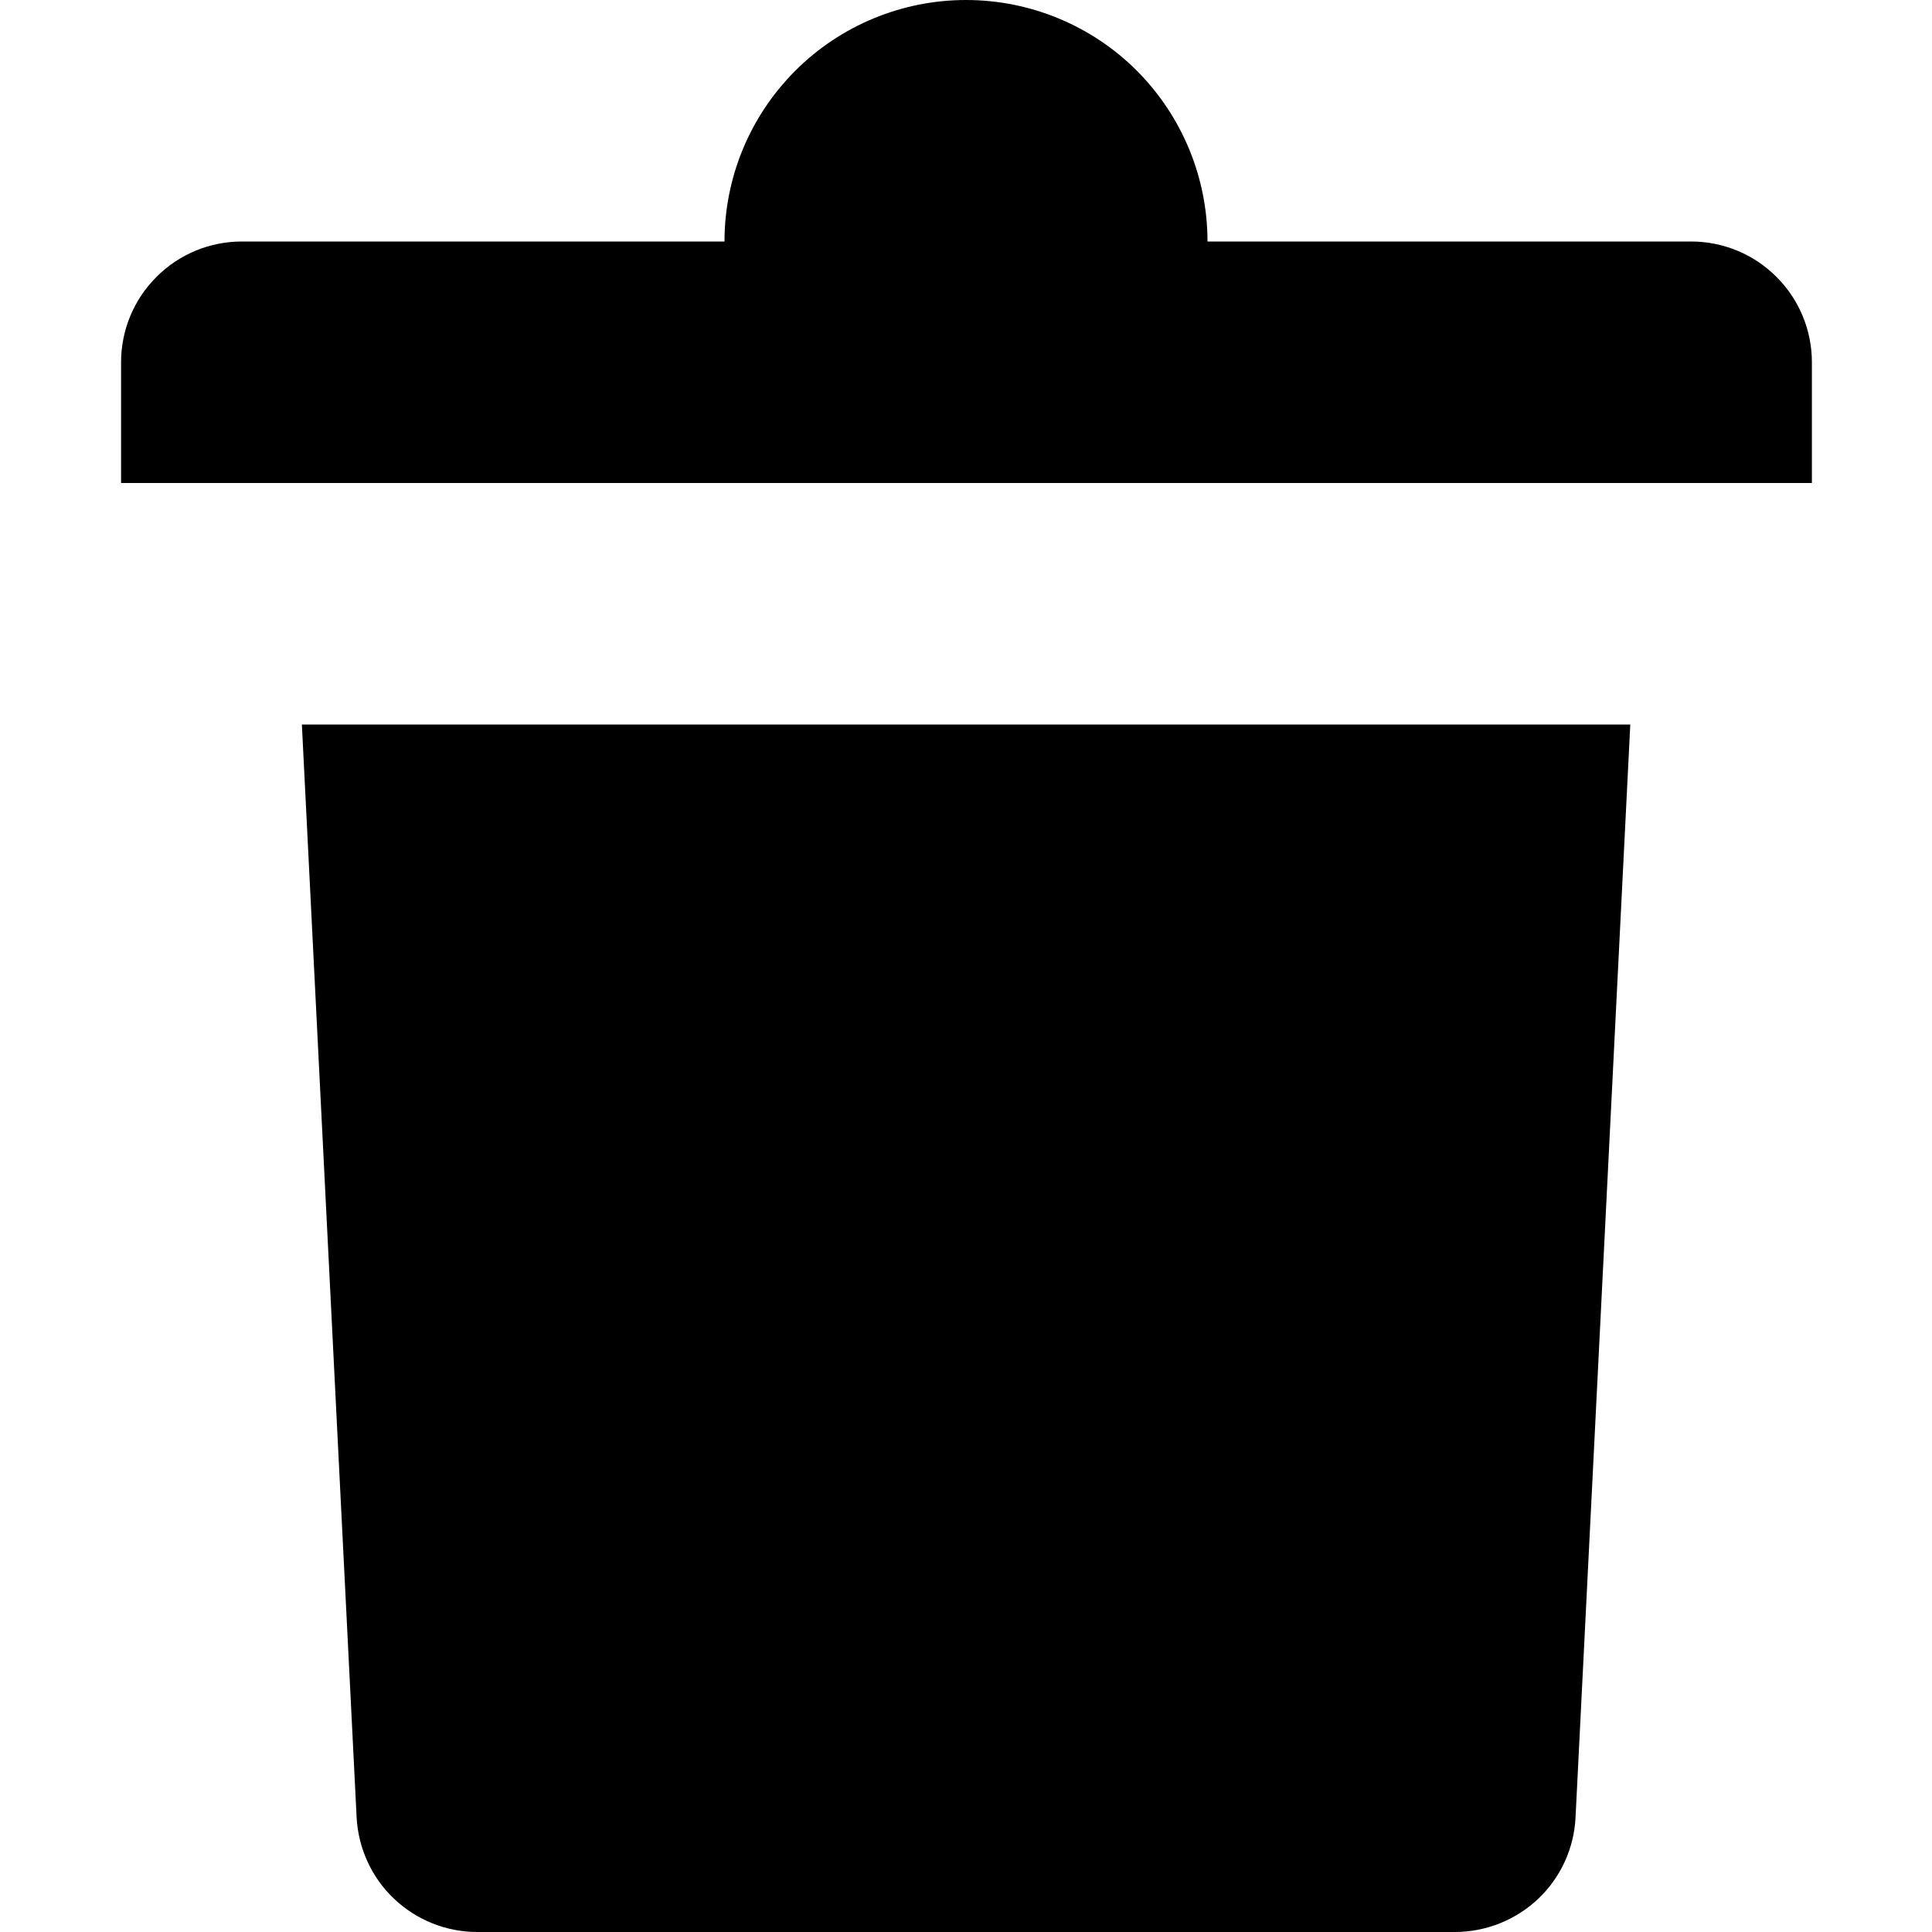
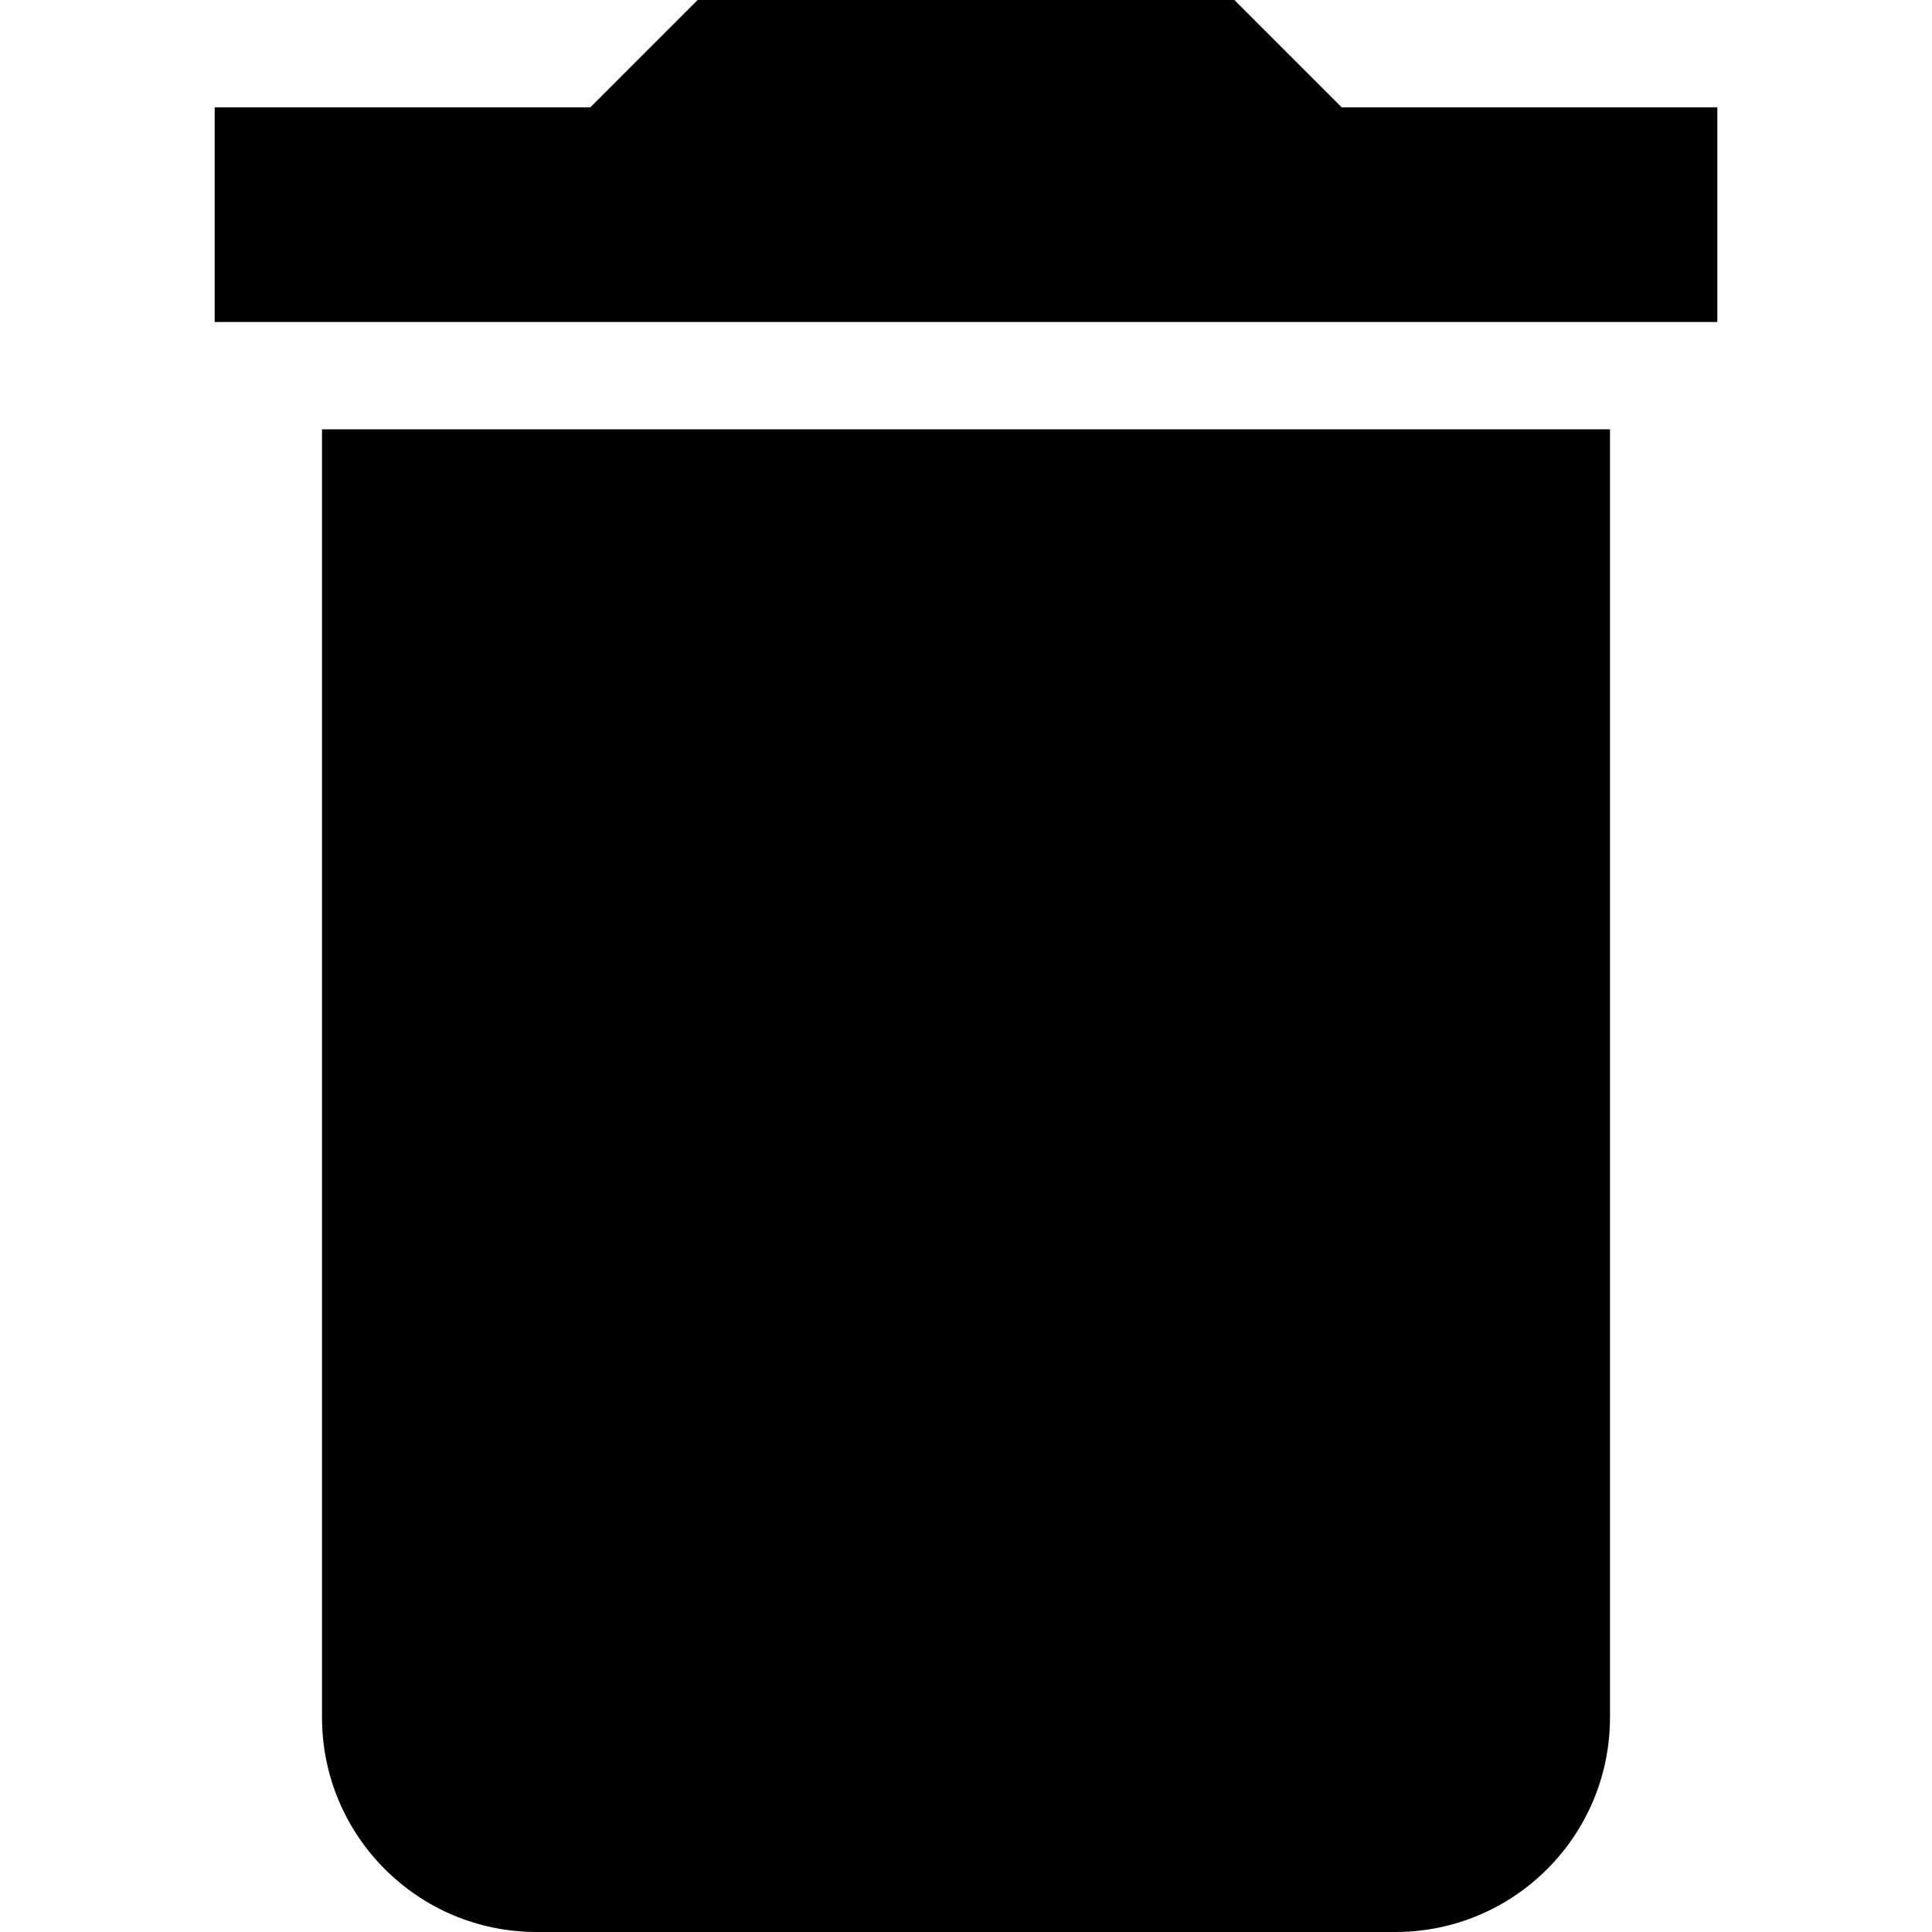
- <svg xmlns="http://www.w3.org/2000/svg" width="12" height="12" viewBox="0 0 12 12">
-   <path d="M0.752 3V2.25C0.752 2.051 0.831 1.86 0.972 1.72C1.112 1.579 1.303 1.5 1.502 1.5H4.5C4.5 1.102 4.658 0.721 4.94 0.439C5.221 0.158 5.603 0 6 0C6.398 0 6.78 0.158 7.061 0.439C7.342 0.721 7.5 1.102 7.5 1.5H10.504C10.703 1.5 10.894 1.579 11.034 1.72C11.175 1.86 11.254 2.051 11.254 2.25V3H0.752ZM1.875 4.5H10.126L9.786 11.287C9.777 11.48 9.694 11.661 9.554 11.794C9.414 11.926 9.229 12 9.036 12H2.964C2.772 12 2.587 11.926 2.447 11.793C2.308 11.661 2.225 11.48 2.215 11.287L1.875 4.5Z" />
+ <svg xmlns="http://www.w3.org/2000/svg" version="1.1" id="Capa_1" x="0px" y="0px" viewBox="0 0 384 384" width="10" height="10" style="enable-background:new 0 0 384 384;" xml:space="preserve">
+   <g>
+     <g>
+       <g>
+         <path d="M64,341.333C64,364.907,83.093,384,106.667,384h170.667C300.907,384,320,364.907,320,341.333v-256H64V341.333z" />
+         <polygon points="266.667,21.333 245.333,0 138.667,0 117.333,21.333 42.667,21.333 42.667,64 341.333,64 341.333,21.333    " />
+       </g>
+     </g>
+   </g>
+   <g>
+ </g>
+   <g>
+ </g>
+   <g>
+ </g>
+   <g>
+ </g>
+   <g>
+ </g>
+   <g>
+ </g>
+   <g>
+ </g>
+   <g>
+ </g>
+   <g>
+ </g>
+   <g>
+ </g>
+   <g>
+ </g>
+   <g>
+ </g>
+   <g>
+ </g>
+   <g>
+ </g>
+   <g>
+ </g>
</svg>
